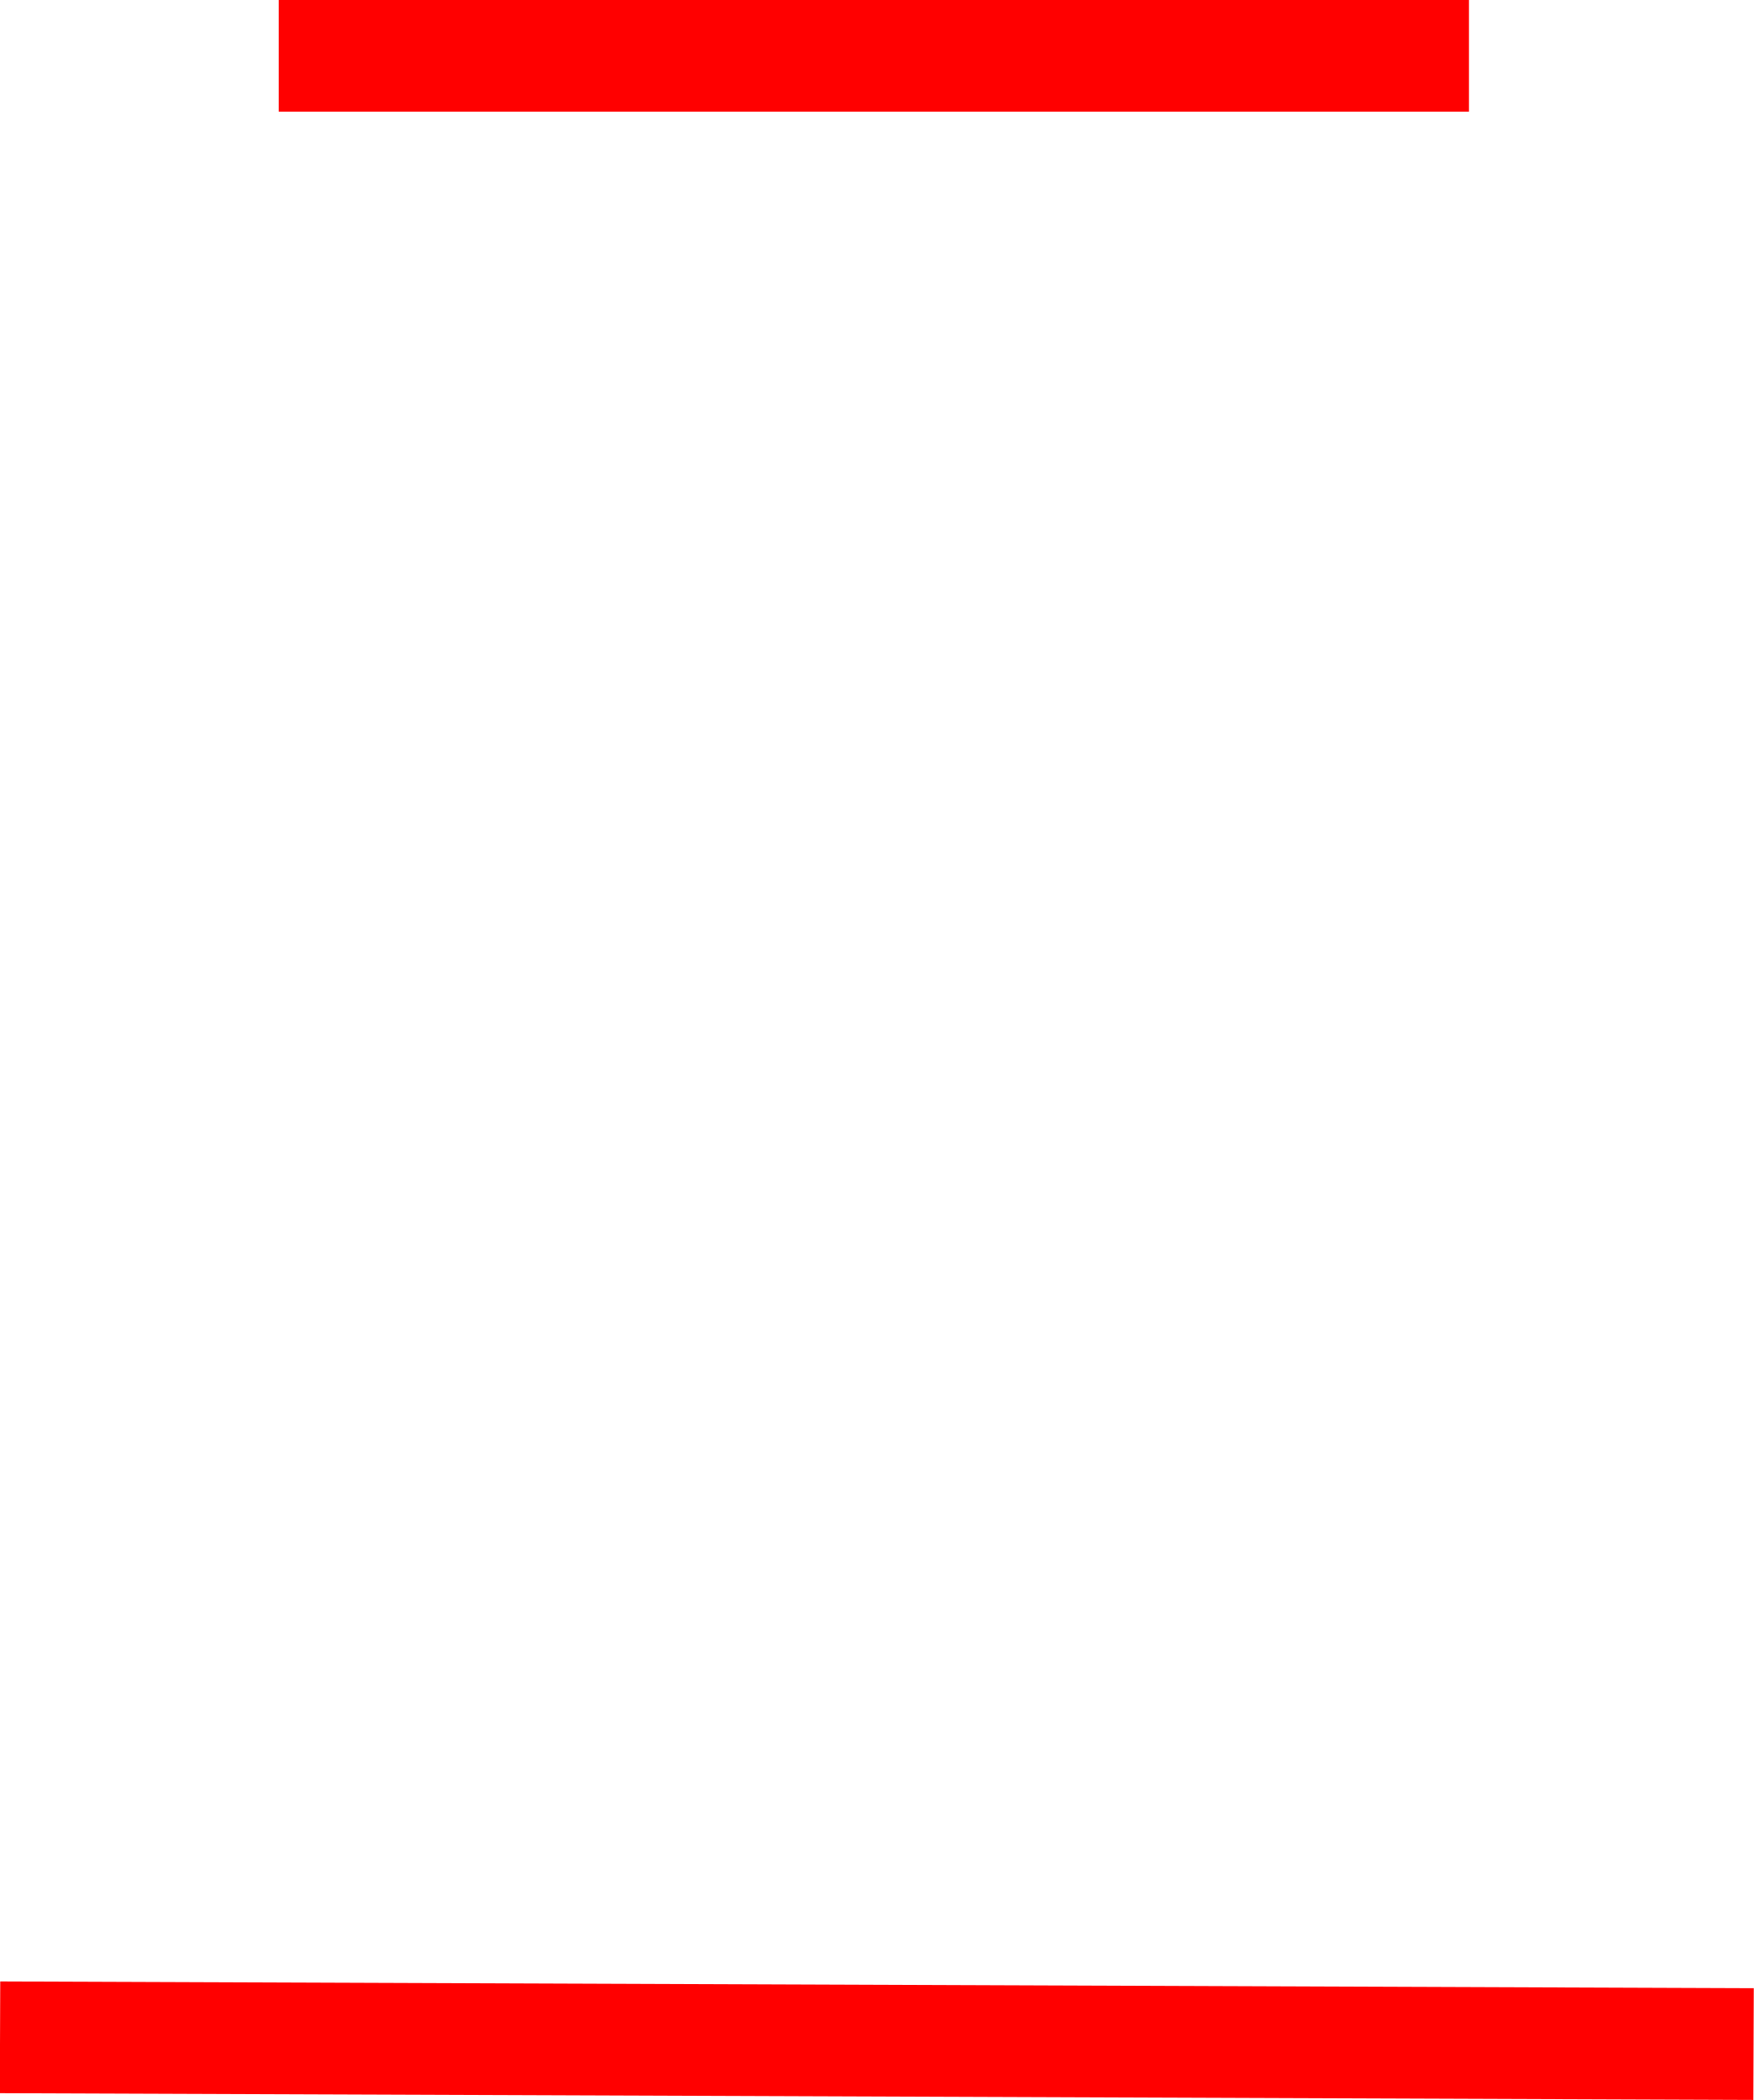
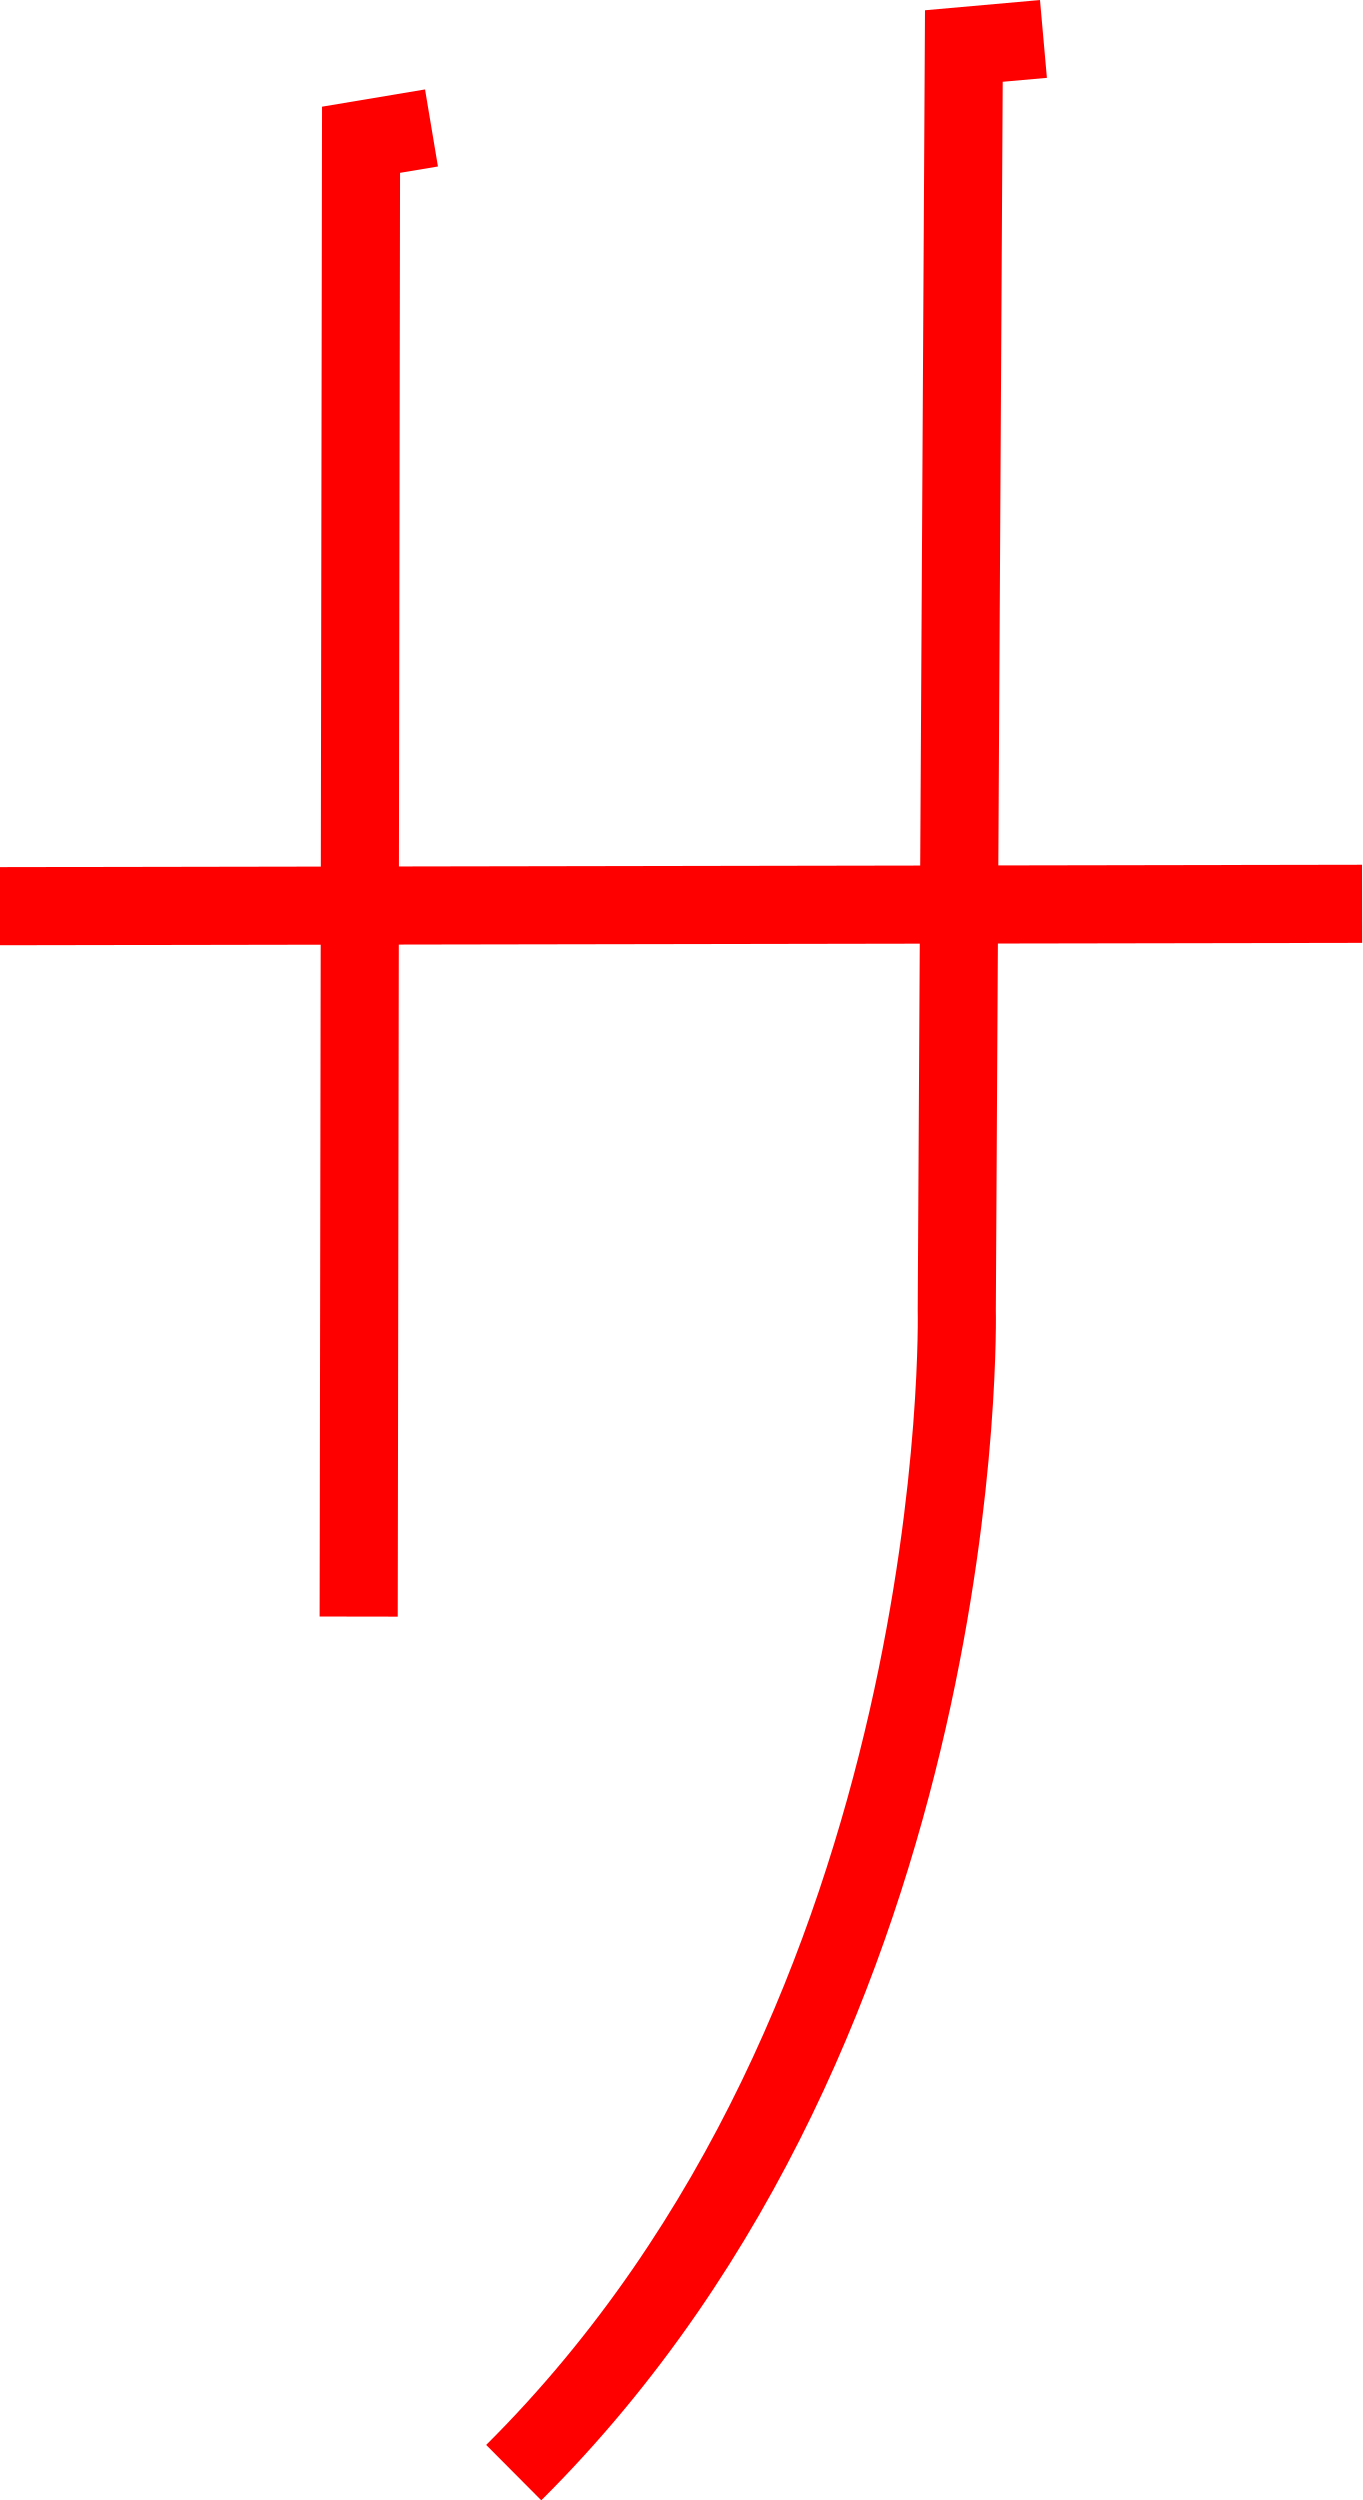
- <svg xmlns="http://www.w3.org/2000/svg" width="4.16mm" height="4.981mm" viewBox="0 0 4.16 4.981" version="1.1" id="svg1">
+ <svg xmlns="http://www.w3.org/2000/svg" width="4.621mm" height="8.481mm" viewBox="0 0 4.621 8.481" version="1.1" id="svg1">
  <defs id="defs1" />
-   <g id="layer2" style="stroke:#ff0000" transform="translate(-57.73093,-13.60269)">
-     <path style="font-variation-settings:normal;vector-effect:none;fill:none;fill-opacity:1;stroke:#ff0000;stroke-width:0.265px;stroke-linecap:butt;stroke-linejoin:miter;stroke-miterlimit:4;stroke-dasharray:none;stroke-dashoffset:0;stroke-opacity:1;-inkscape-stroke:none;stop-color:#000000" d="m 58.392,13.735 h 2.823" id="path19" />
-     <path style="font-variation-settings:normal;vector-effect:none;fill:none;fill-opacity:1;stroke:#ff0000;stroke-width:0.265px;stroke-linecap:butt;stroke-linejoin:miter;stroke-miterlimit:4;stroke-dasharray:none;stroke-dashoffset:0;stroke-opacity:1;-inkscape-stroke:none;stop-color:#000000" d="m 57.731,18.435 4.159,0.016" id="path20" />
+   <g id="layer2" style="stroke:#ff0000" transform="translate(-62.81323,-11.7899)">
+     <g id="g1">
+       <path style="font-variation-settings:normal;vector-effect:none;fill:none;fill-opacity:1;stroke:#ff0000;stroke-width:0.265px;stroke-linecap:butt;stroke-linejoin:miter;stroke-miterlimit:4;stroke-dasharray:none;stroke-dashoffset:0;stroke-opacity:1;-inkscape-stroke:none;stop-color:#000000" d="m 64.277,12.224 -0.239,0.04 -0.008,5.01" id="path21" />
+       <path style="font-variation-settings:normal;vector-effect:none;fill:none;fill-opacity:1;stroke:#ff0000;stroke-width:0.265px;stroke-linecap:butt;stroke-linejoin:miter;stroke-miterlimit:4;stroke-dasharray:none;stroke-dashoffset:0;stroke-opacity:1;-inkscape-stroke:none;stop-color:#000000" d="m 66.353,11.922 -0.27,0.024 -0.024,4.287 c 0,0 0.056,2.394 -1.503,3.945" id="path22" />
+       <path style="font-variation-settings:normal;vector-effect:none;fill:none;fill-opacity:1;stroke:#ff0000;stroke-width:0.265px;stroke-linecap:butt;stroke-linejoin:miter;stroke-miterlimit:4;stroke-dasharray:none;stroke-dashoffset:0;stroke-opacity:1;-inkscape-stroke:none;stop-color:#000000" d="m 67.434,14.856 -4.621,0.008" id="path23" />
+     </g>
  </g>
</svg>
